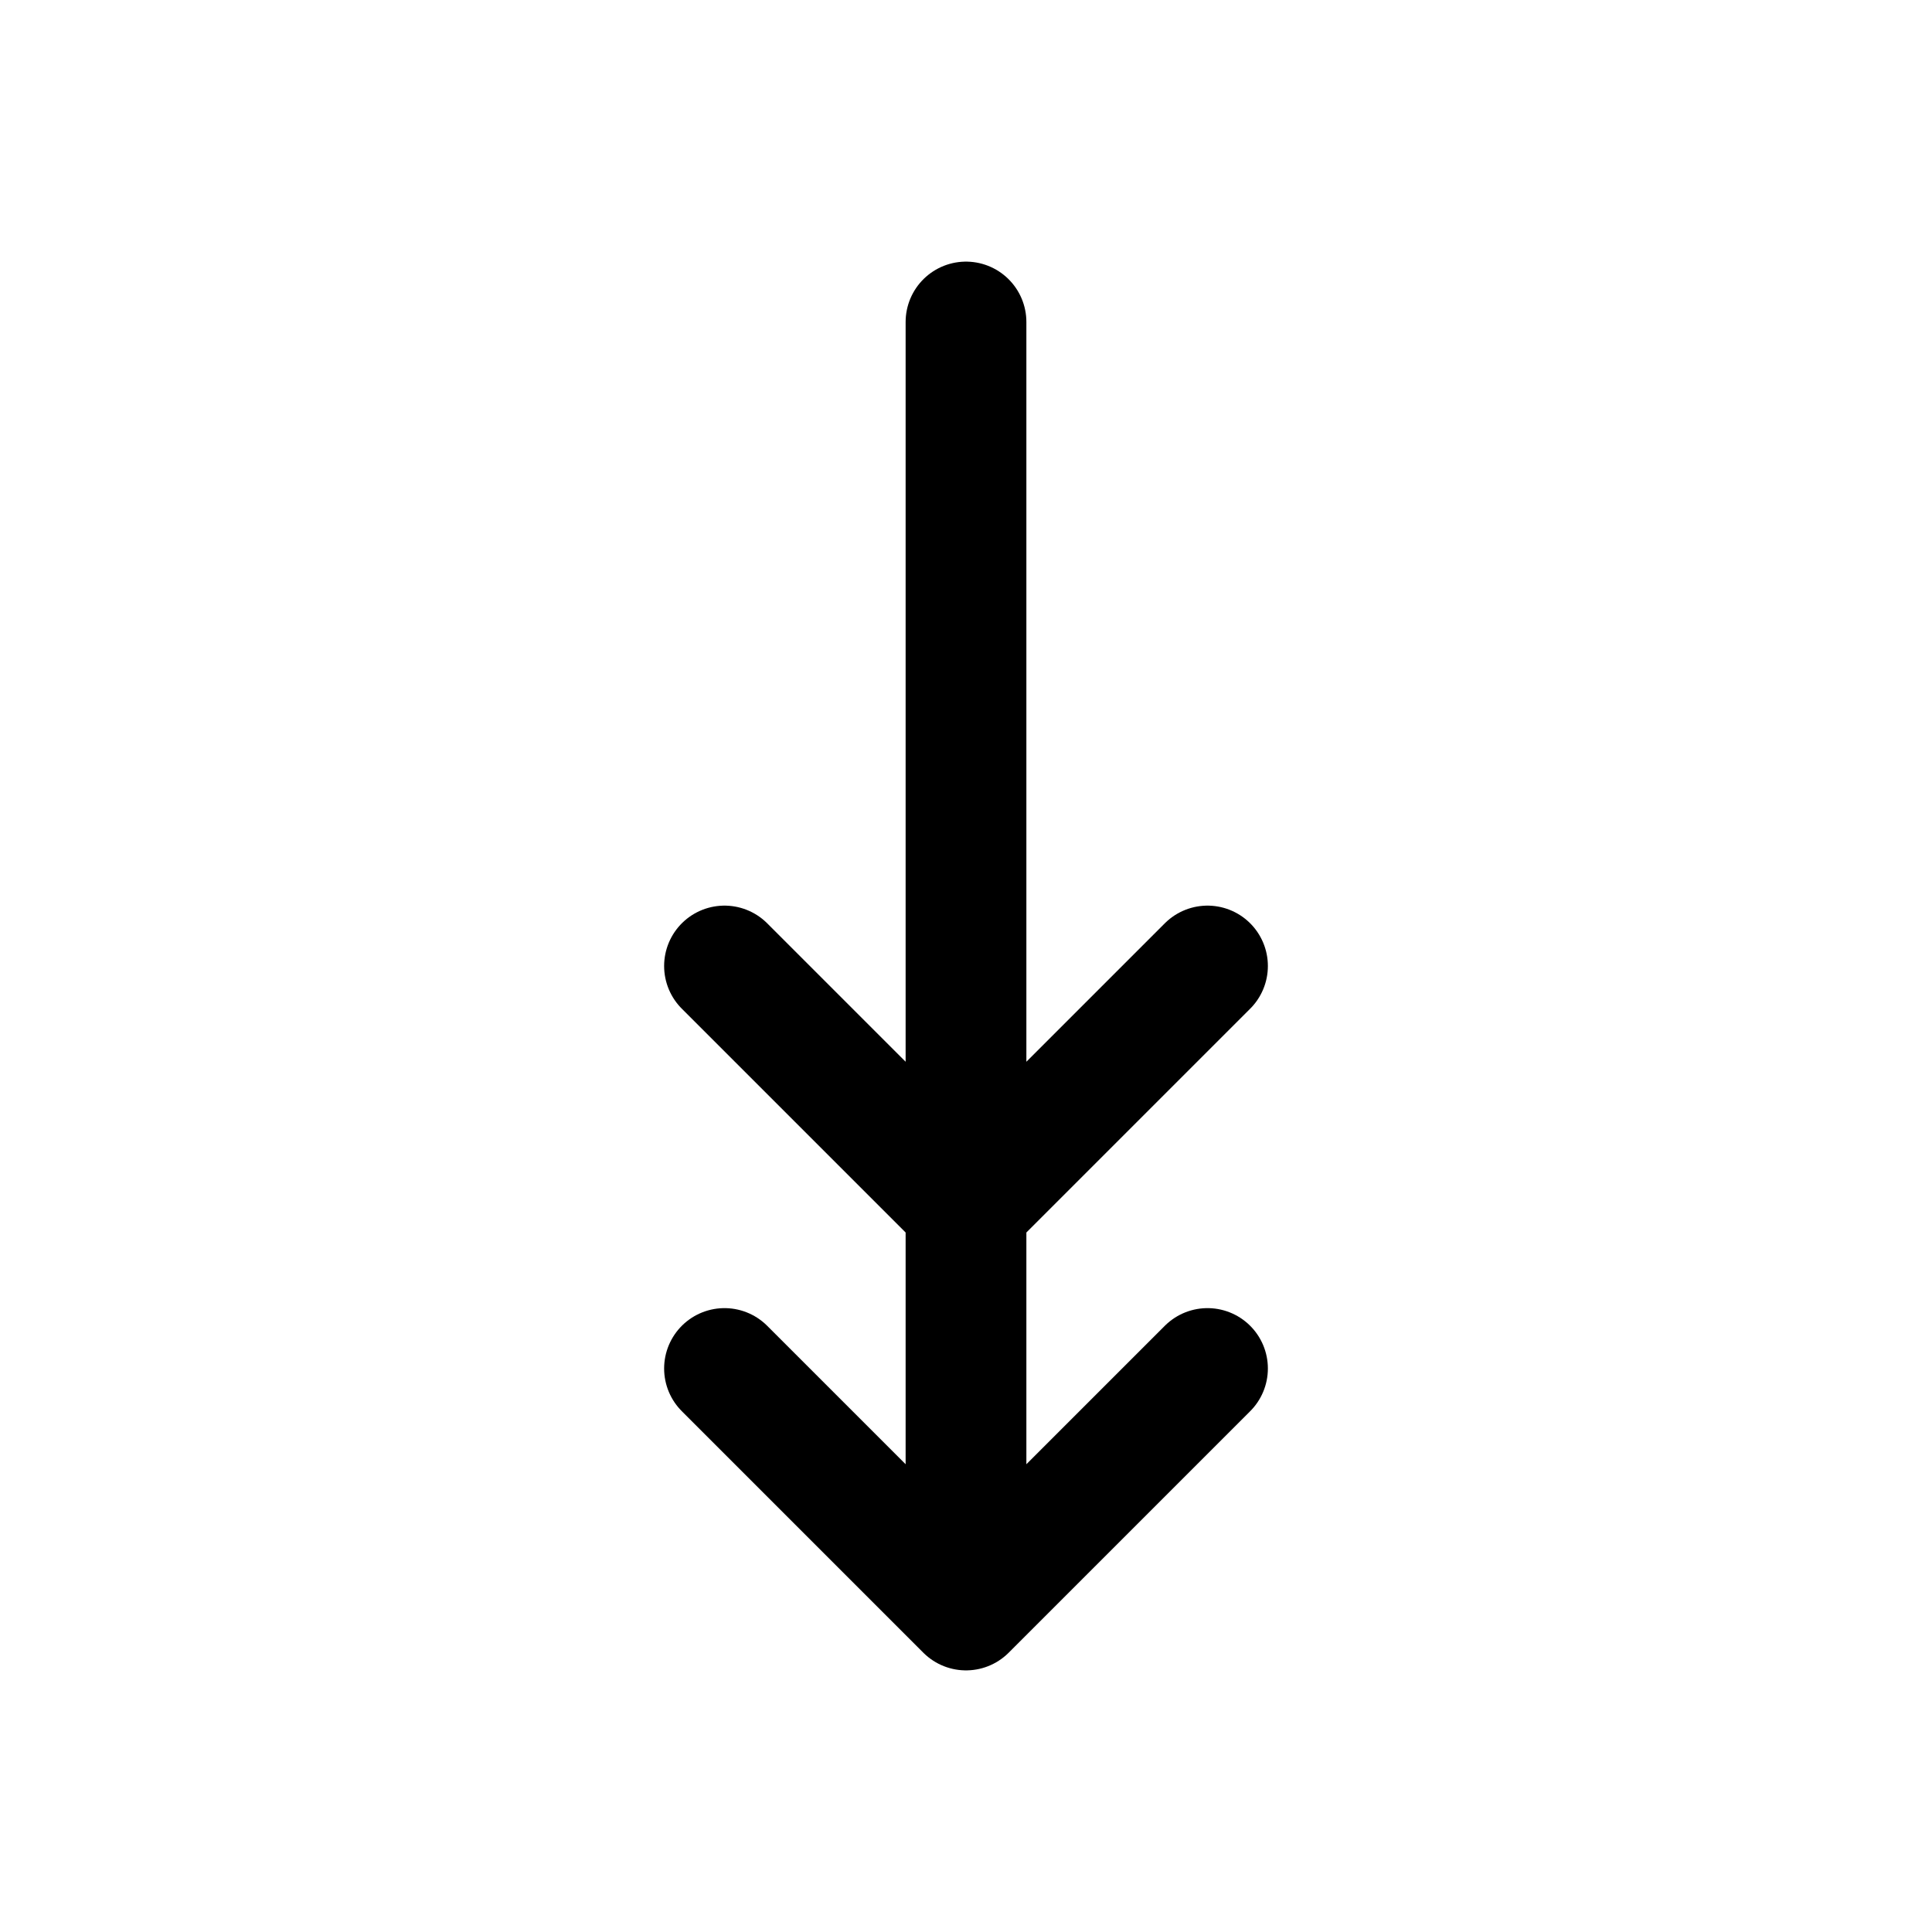
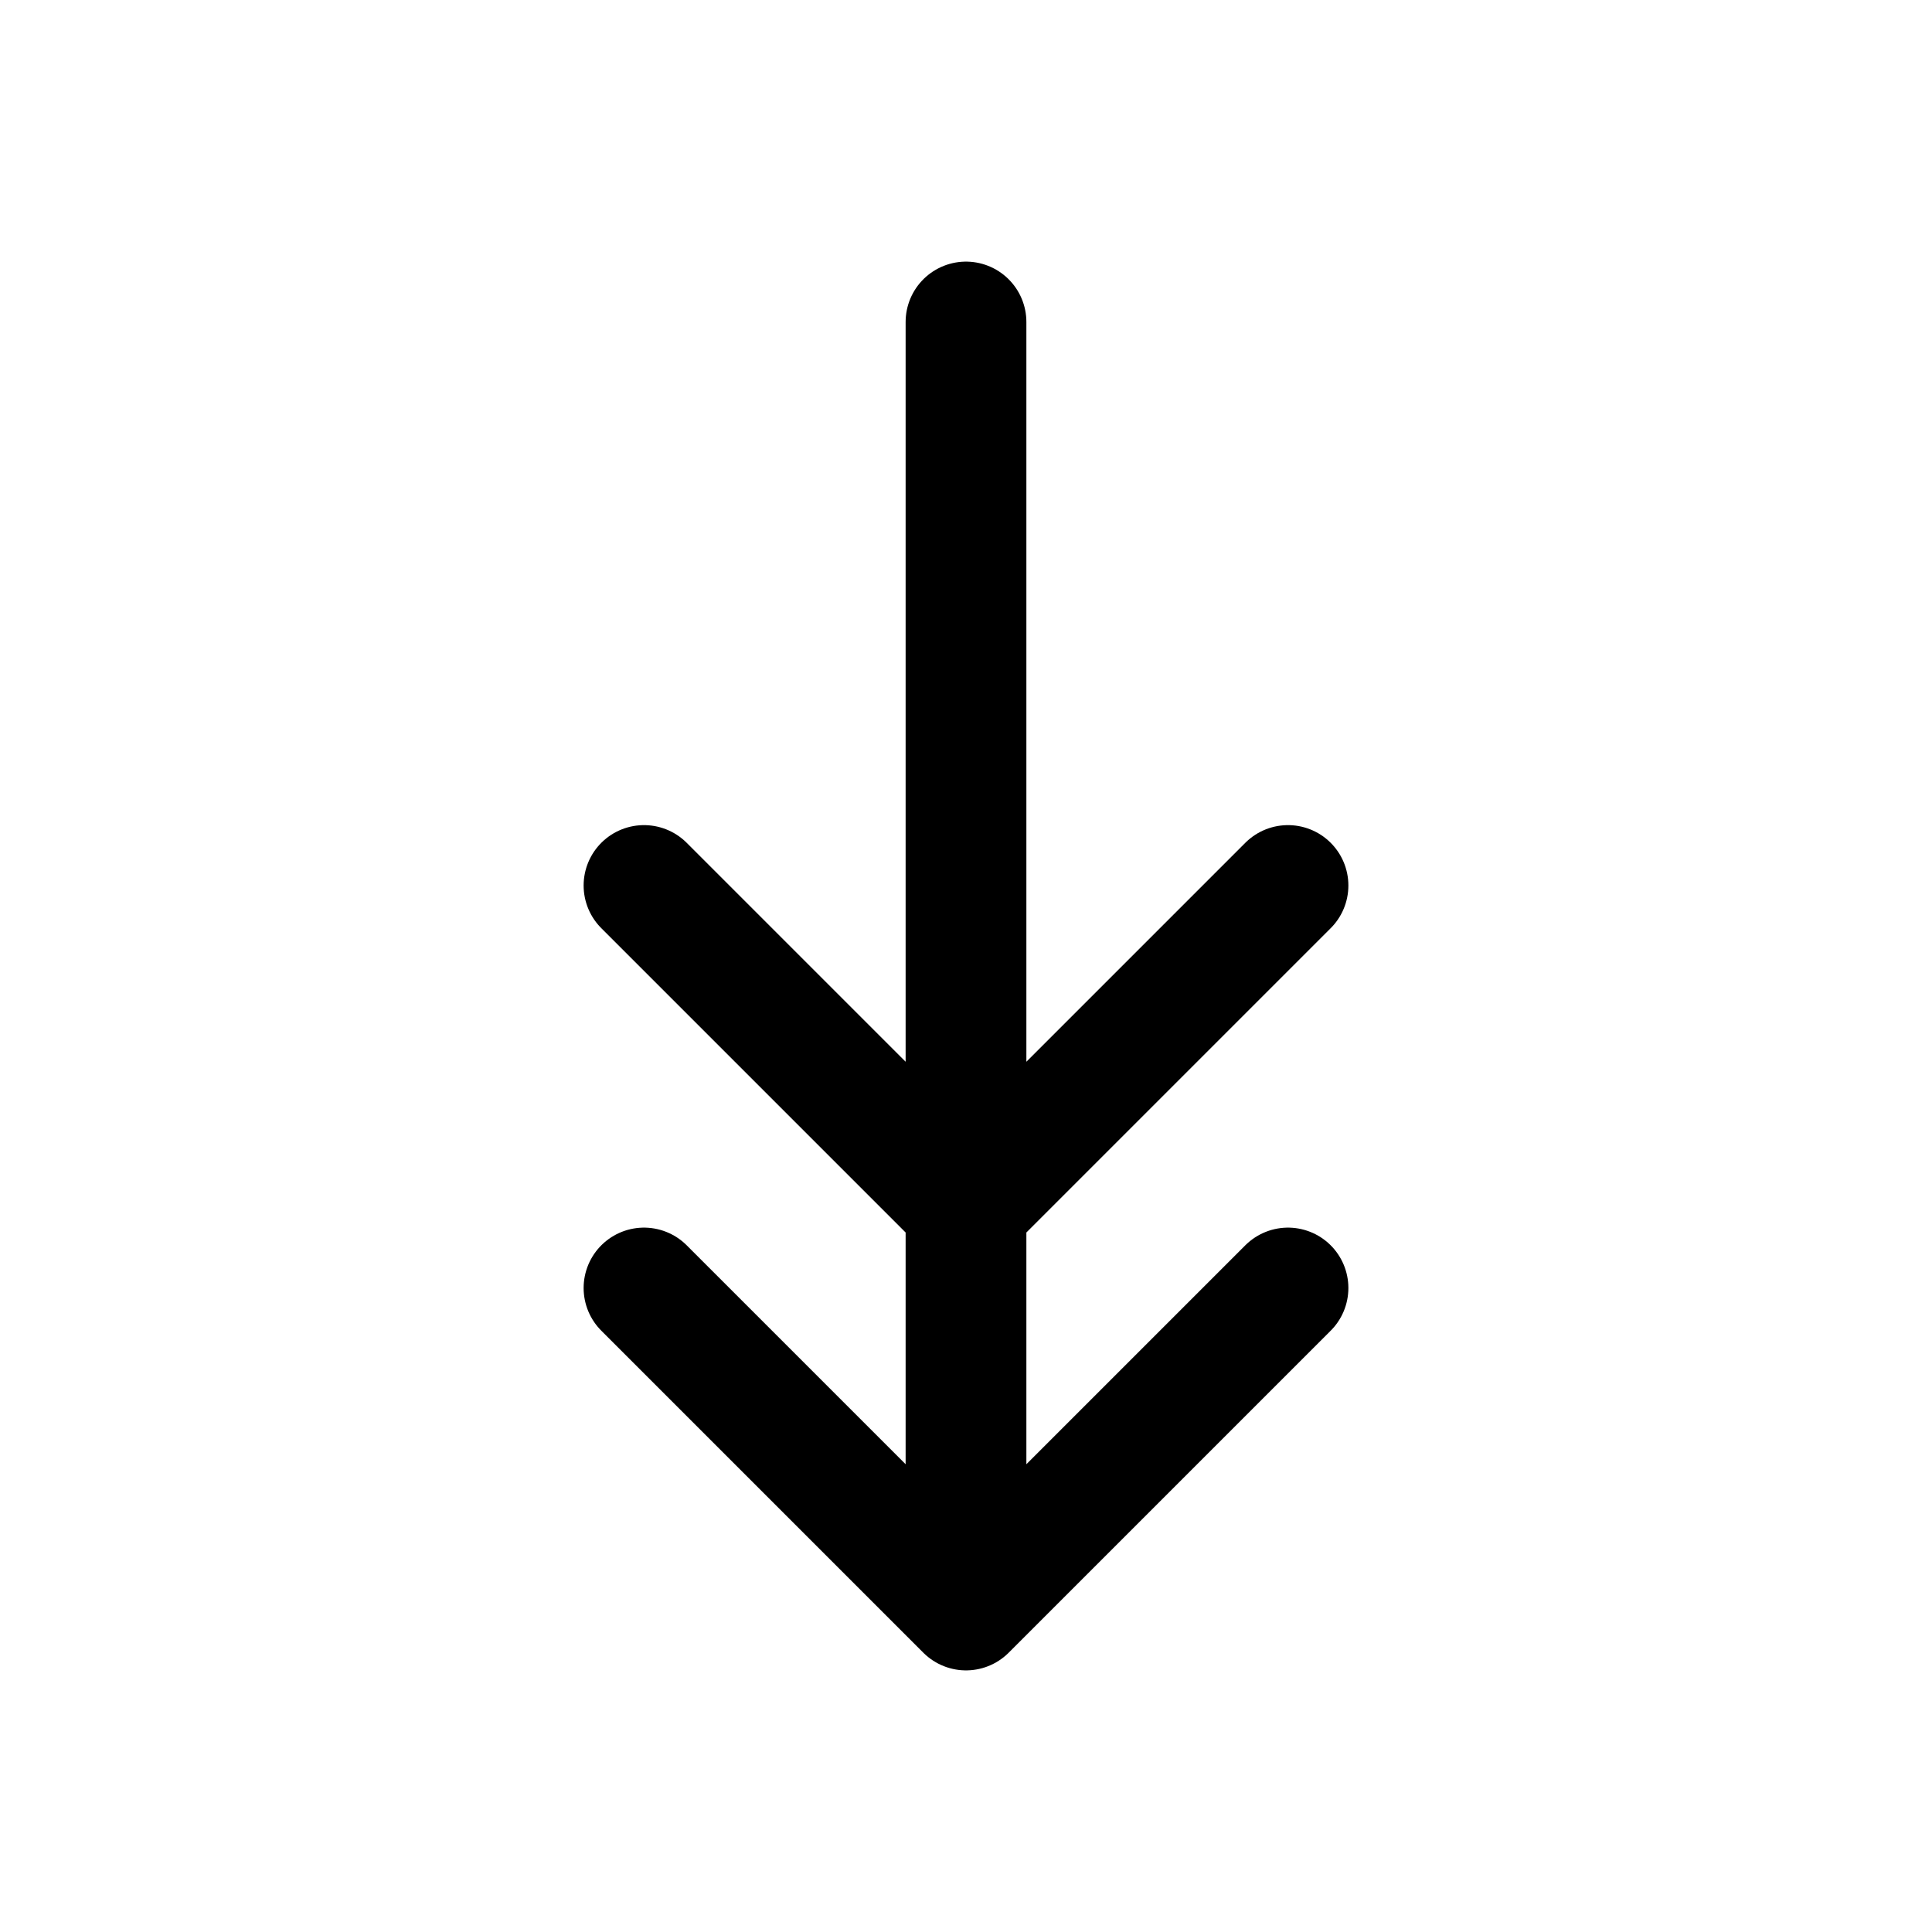
<svg xmlns="http://www.w3.org/2000/svg" width="24" height="24" fill="none" viewBox="0 0 24 24">
-   <path stroke="#000" stroke-linecap="round" stroke-linejoin="round" stroke-width="1.5" d="M12 4v16m0 0-3-3m3 3 3-3m-6-5 3 3 3-3" />
+   <path stroke="#000" stroke-linecap="round" stroke-linejoin="round" stroke-width="1.5" d="M12 4v16m0 0-4-4m4 4 4-4m-8-5 4 4 4-4" />
</svg>
